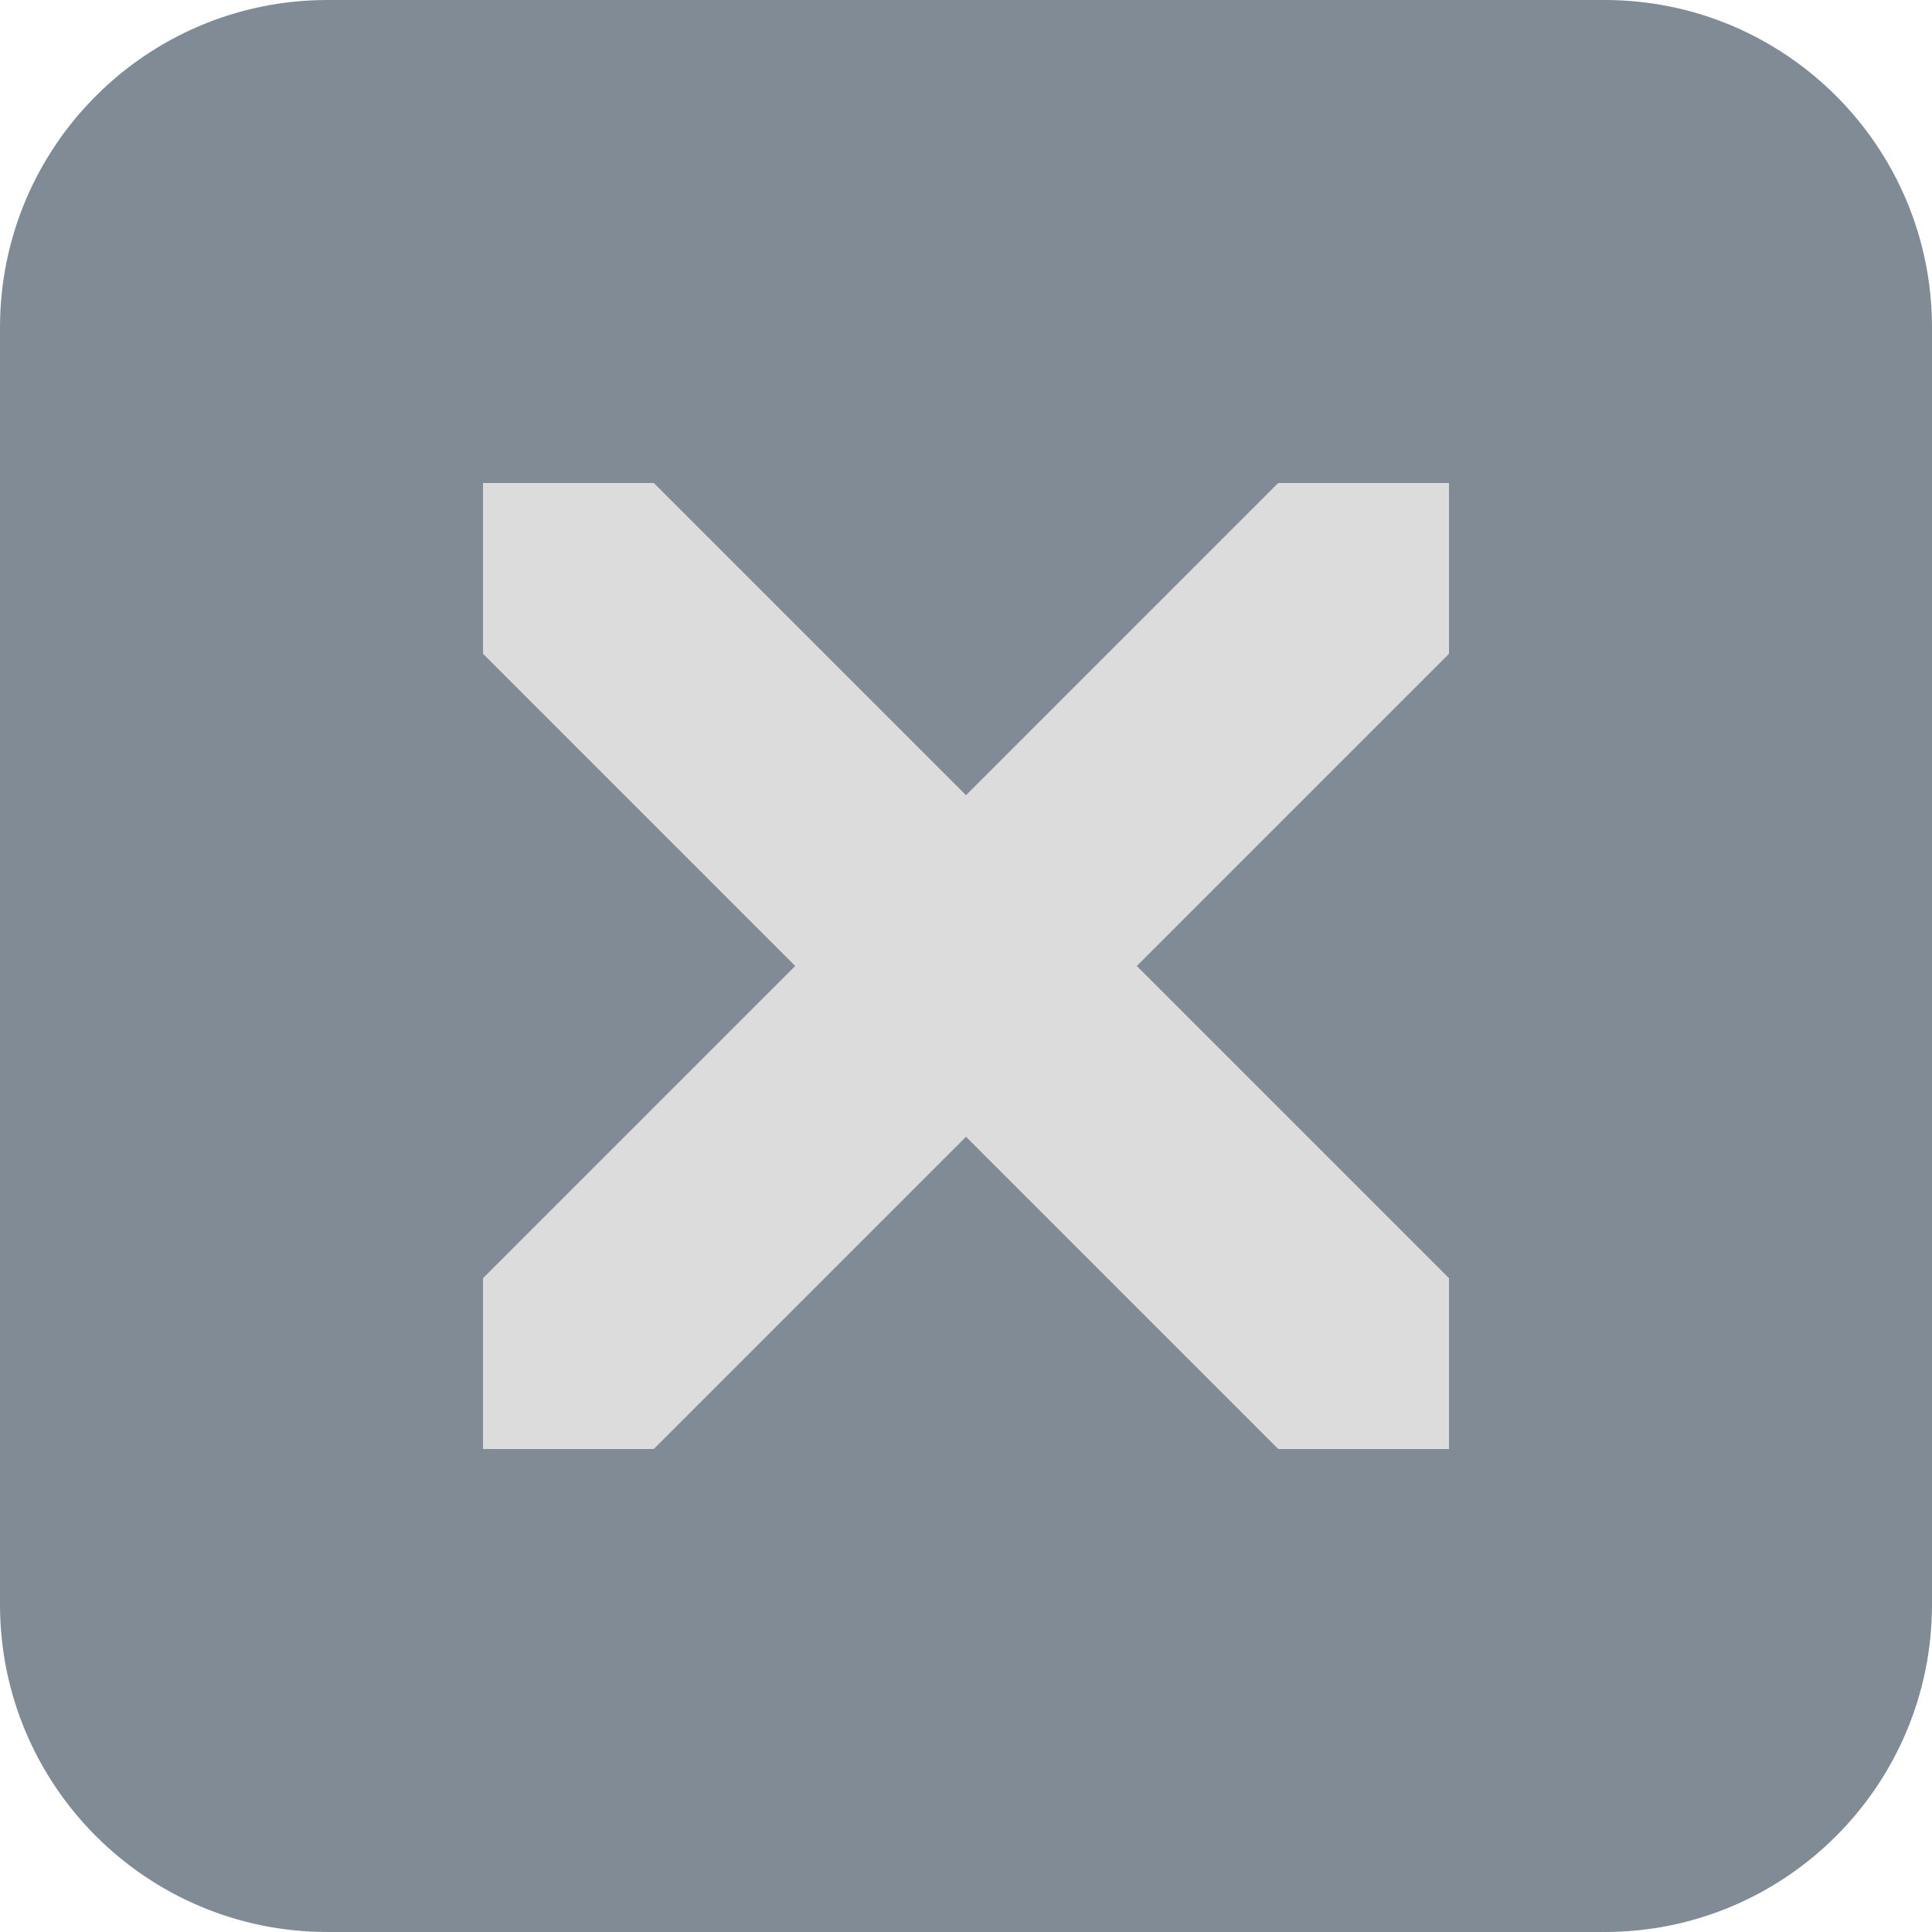
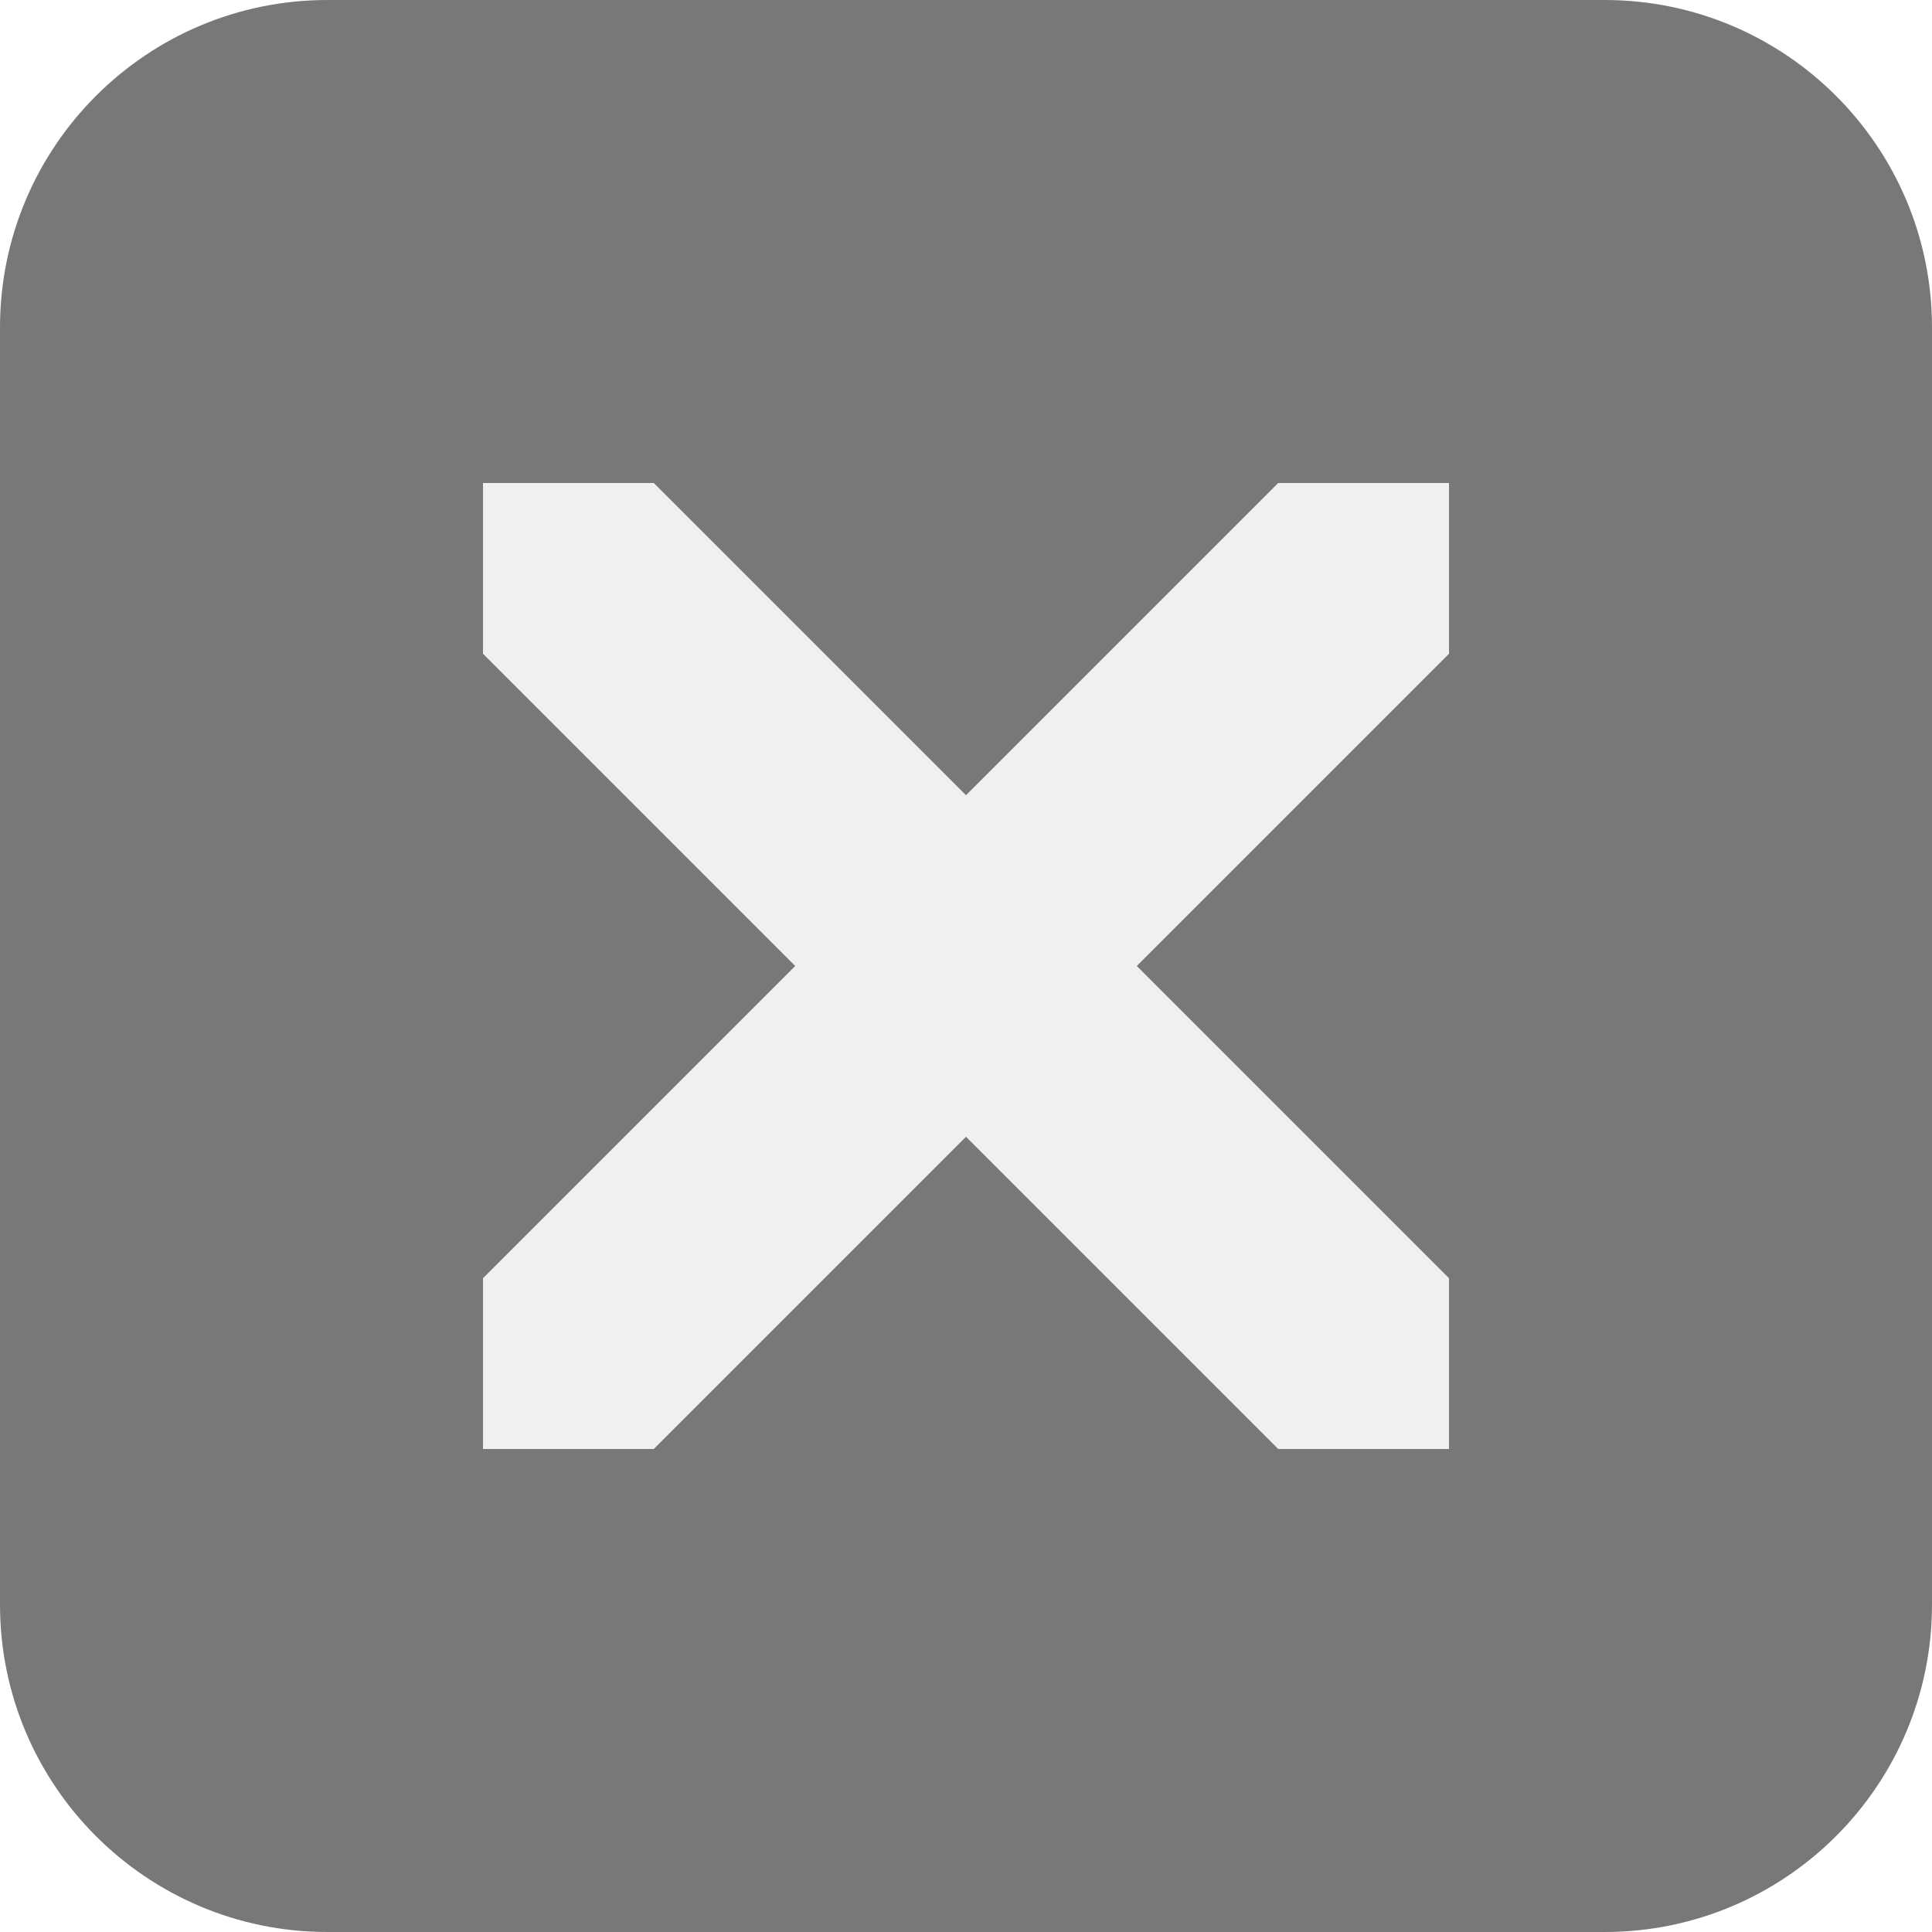
<svg xmlns="http://www.w3.org/2000/svg" width="20" height="20" version="1.1" viewBox="0 0 20 20" id="svg6">
  <defs id="defs10" />
-   <rect style="fill:#808b96;fill-opacity:1;stroke-width:0.8" id="rect814" width="20" height="20" x="0" y="0" ry="3.39" />
-   <path style="fill:#dcdcdc;fill-opacity:1;stroke-width:2.5" d="m 5,5 v 1.768 l 3.232,3.232 -3.232,3.232 V 15 h 1.768 L 10,11.768 13.232,15 h 1.768 v -1.768 l -3.232,-3.232 3.232,-3.232 v -1.768 h -1.768 l -3.232,3.232 -3.232,-3.232 z" id="path4" />
+   <rect style="fill:#787878;fill-opacity:1;stroke-width:0.8" id="rect814" width="20" height="20" x="0" y="0" ry="3.39" />
+   <path style="fill:#f0f0f0;fill-opacity:1;stroke-width:2.5" d="m 5,5 v 1.768 l 3.232,3.232 -3.232,3.232 V 15 h 1.768 L 10,11.768 13.232,15 h 1.768 v -1.768 l -3.232,-3.232 3.232,-3.232 v -1.768 h -1.768 l -3.232,3.232 -3.232,-3.232 z" id="path4" />
</svg>
